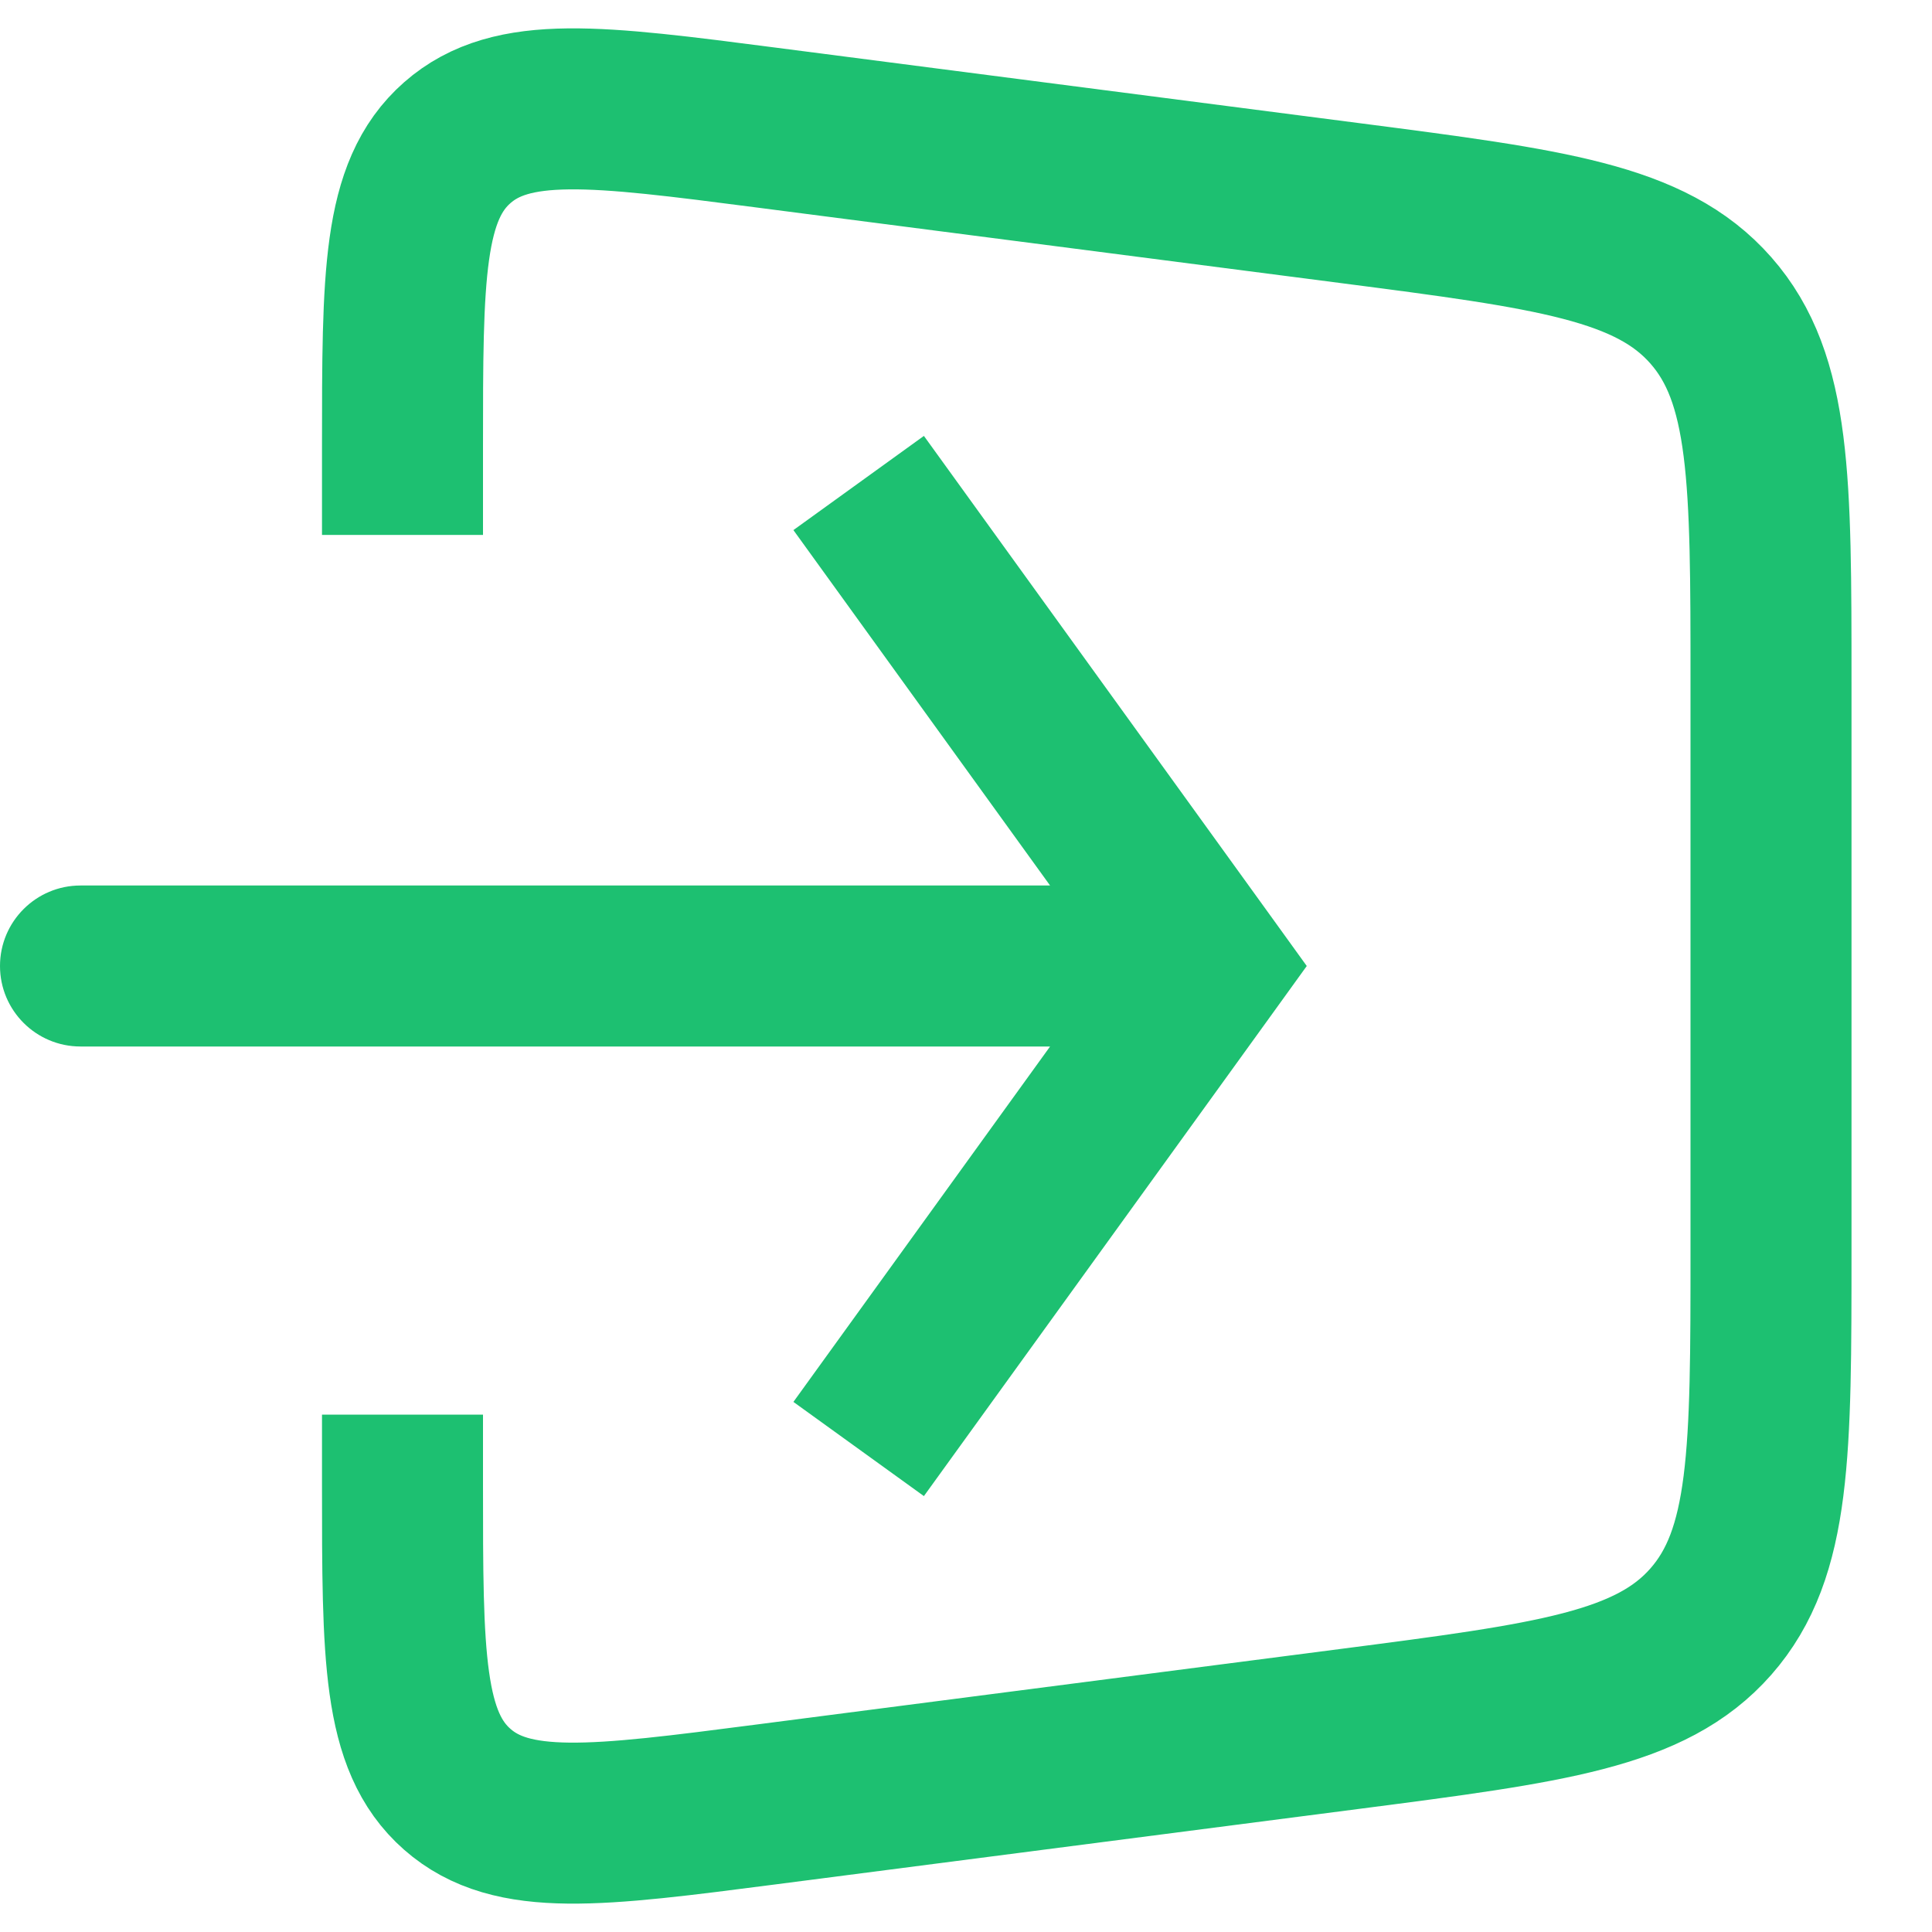
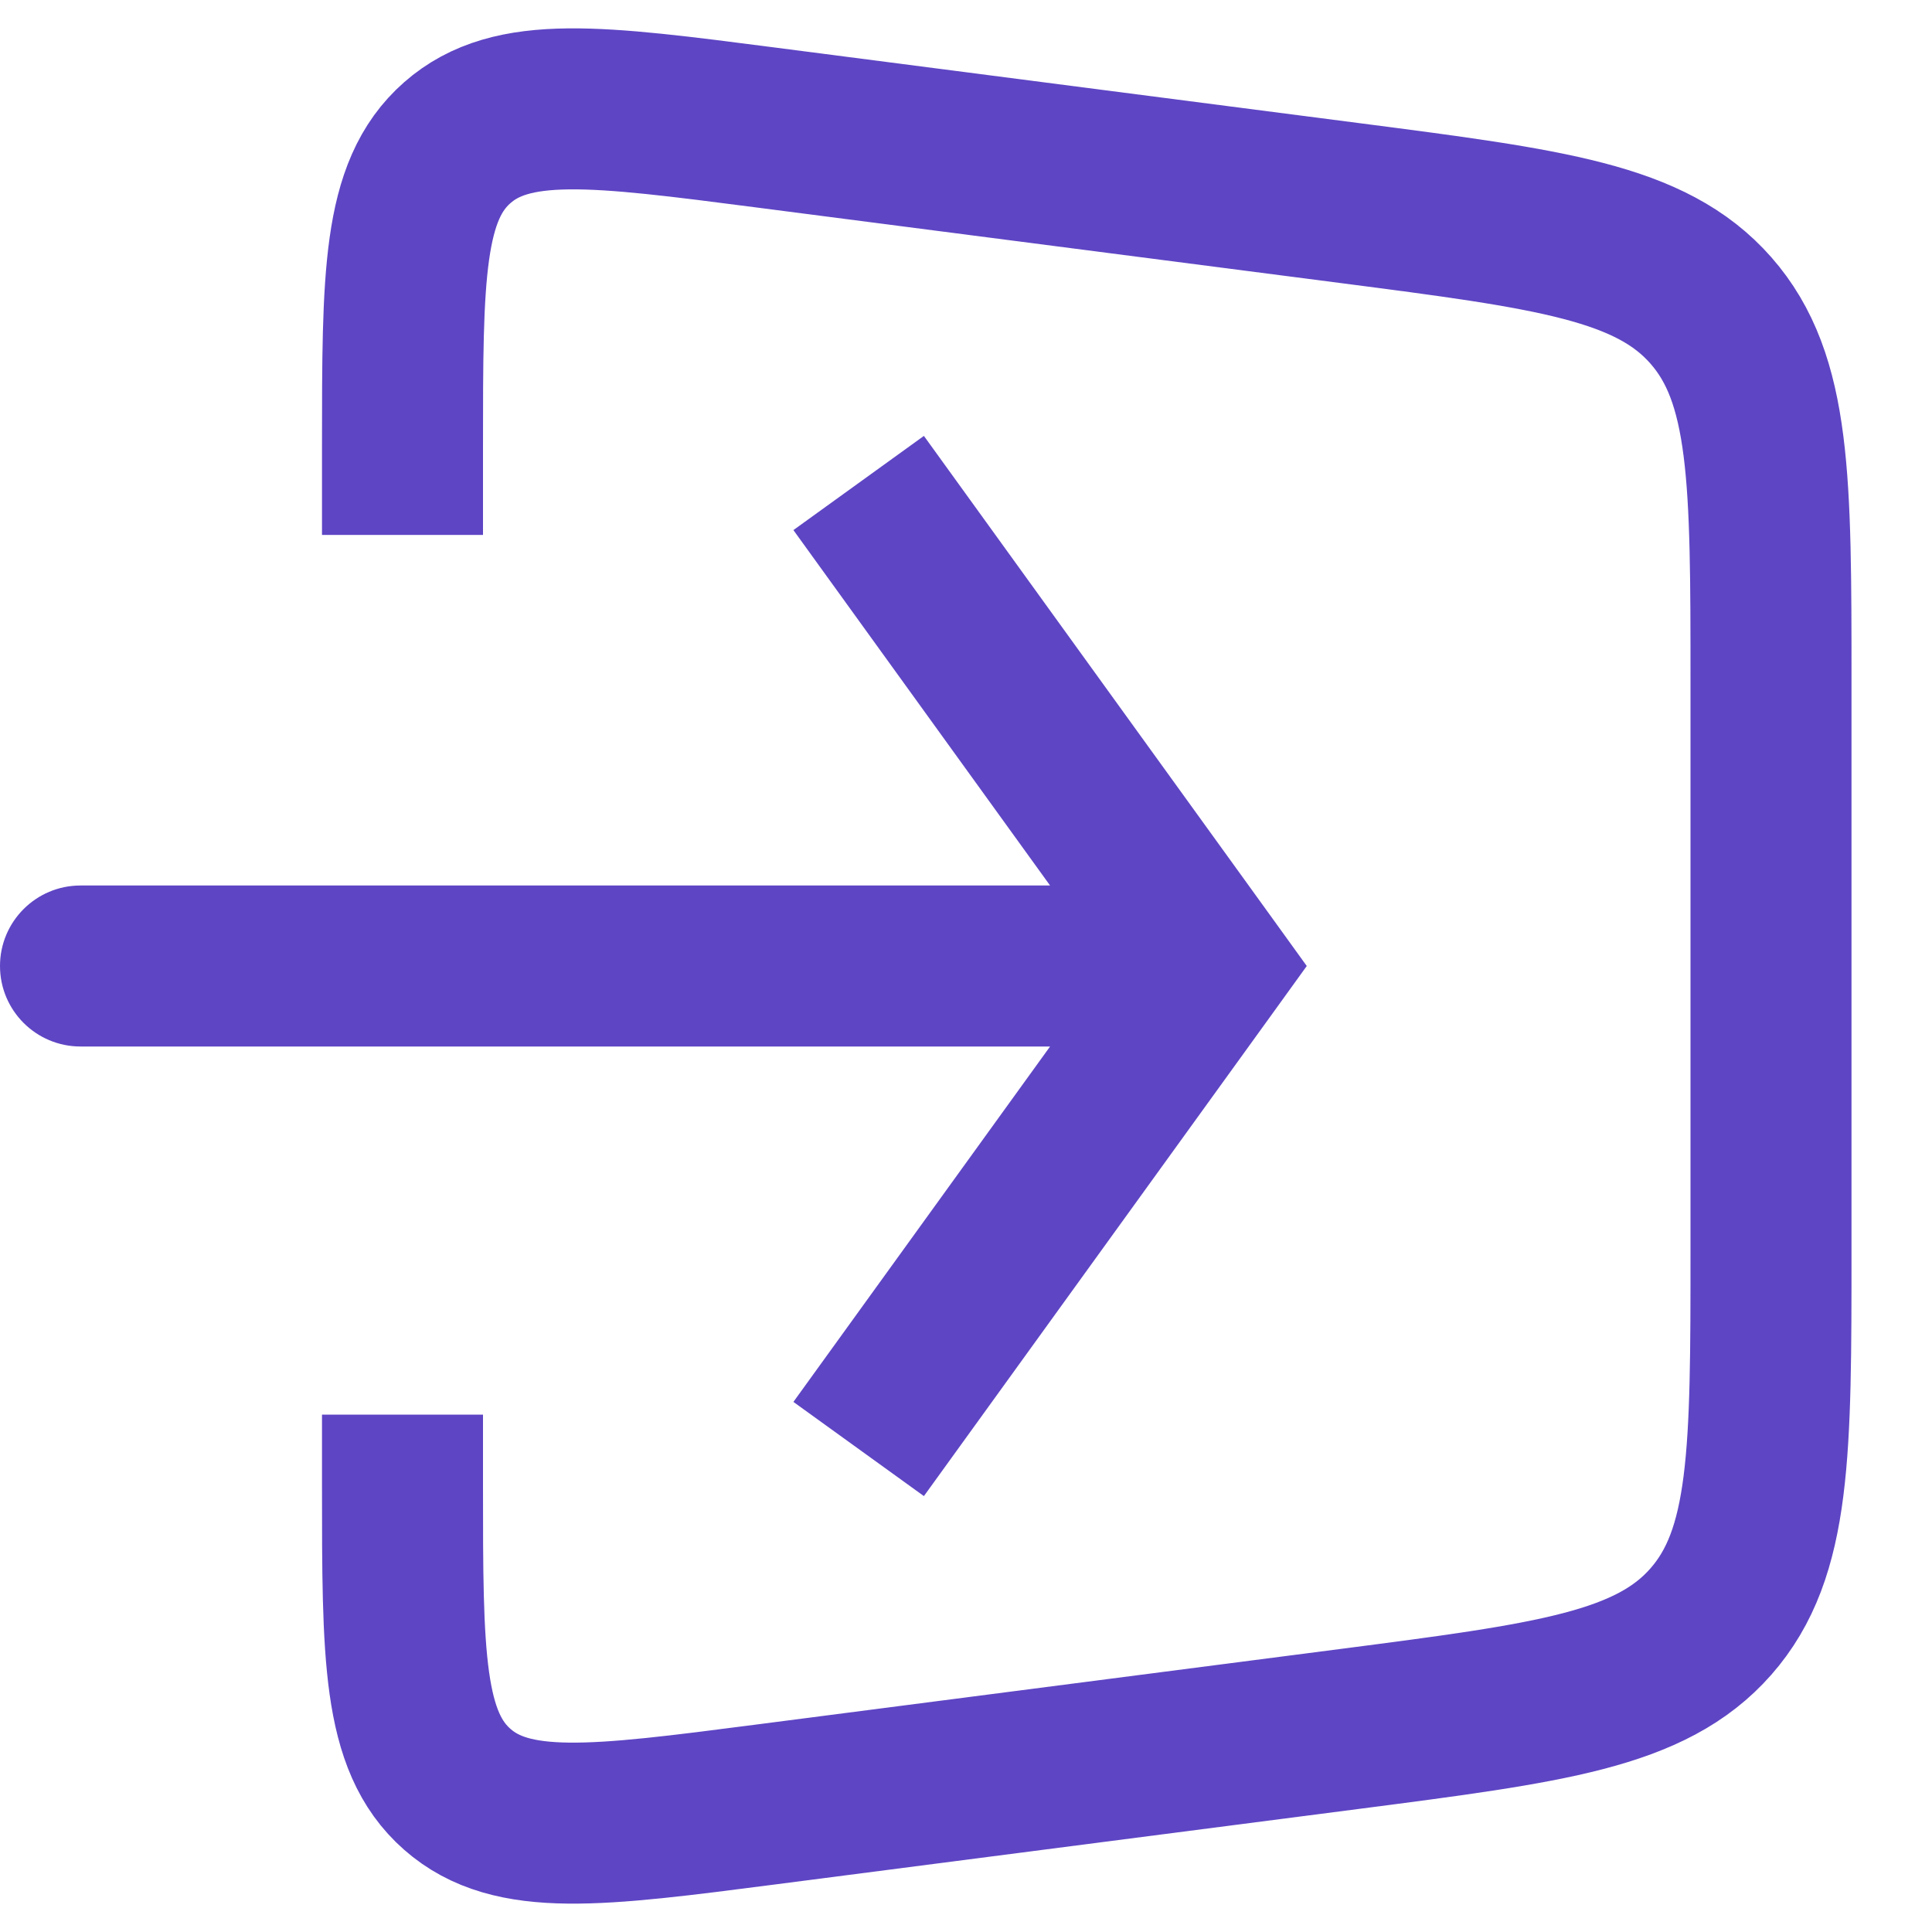
<svg xmlns="http://www.w3.org/2000/svg" width="24" height="24" viewBox="0 0 24 24" fill="none">
-   <path d="M5 6.645V5.551C5 3.431 5 2.371 5.68 1.773C6.359 1.176 7.411 1.312 9.513 1.584L16.77 2.523C19.261 2.846 20.507 3.007 21.253 3.856C22 4.706 22 5.962 22 8.474V15.526C22 18.038 22 19.294 21.253 20.144C20.507 20.993 19.261 21.154 16.77 21.477L9.513 22.416C7.411 22.688 6.359 22.824 5.68 22.227C5 21.629 5 20.569 5 18.449V17.573" stroke="#1DC071" stroke-width="2" />
-   <path d="M15 12L15.811 11.415L16.233 12L15.811 12.585L15 12ZM1 13C0.448 13 0 12.552 0 12C0 11.448 0.448 11 1 11V13ZM11.477 5.415L15.811 11.415L14.189 12.585L9.856 6.585L11.477 5.415ZM15.811 12.585L11.477 18.585L9.856 17.415L14.189 11.415L15.811 12.585ZM15 13H1V11H15V13Z" fill="#1DC071" />
+   <path d="M5 6.645V5.551C5 3.431 5 2.371 5.68 1.773C6.359 1.176 7.411 1.312 9.513 1.584L16.77 2.523C19.261 2.846 20.507 3.007 21.253 3.856C22 4.706 22 5.962 22 8.474V15.526C22 18.038 22 19.294 21.253 20.144C20.507 20.993 19.261 21.154 16.77 21.477L9.513 22.416C7.411 22.688 6.359 22.824 5.68 22.227C5 21.629 5 20.569 5 18.449V17.573" stroke="#5E45C4" stroke-width="2" />
+   <path d="M15 12L15.811 11.415L16.233 12L15.811 12.585L15 12ZM1 13C0.448 13 0 12.552 0 12C0 11.448 0.448 11 1 11V13ZM11.477 5.415L15.811 11.415L14.189 12.585L9.856 6.585L11.477 5.415ZM15.811 12.585L11.477 18.585L9.856 17.415L14.189 11.415L15.811 12.585ZM15 13H1V11H15V13Z" fill="#5E45C4" />
</svg>
